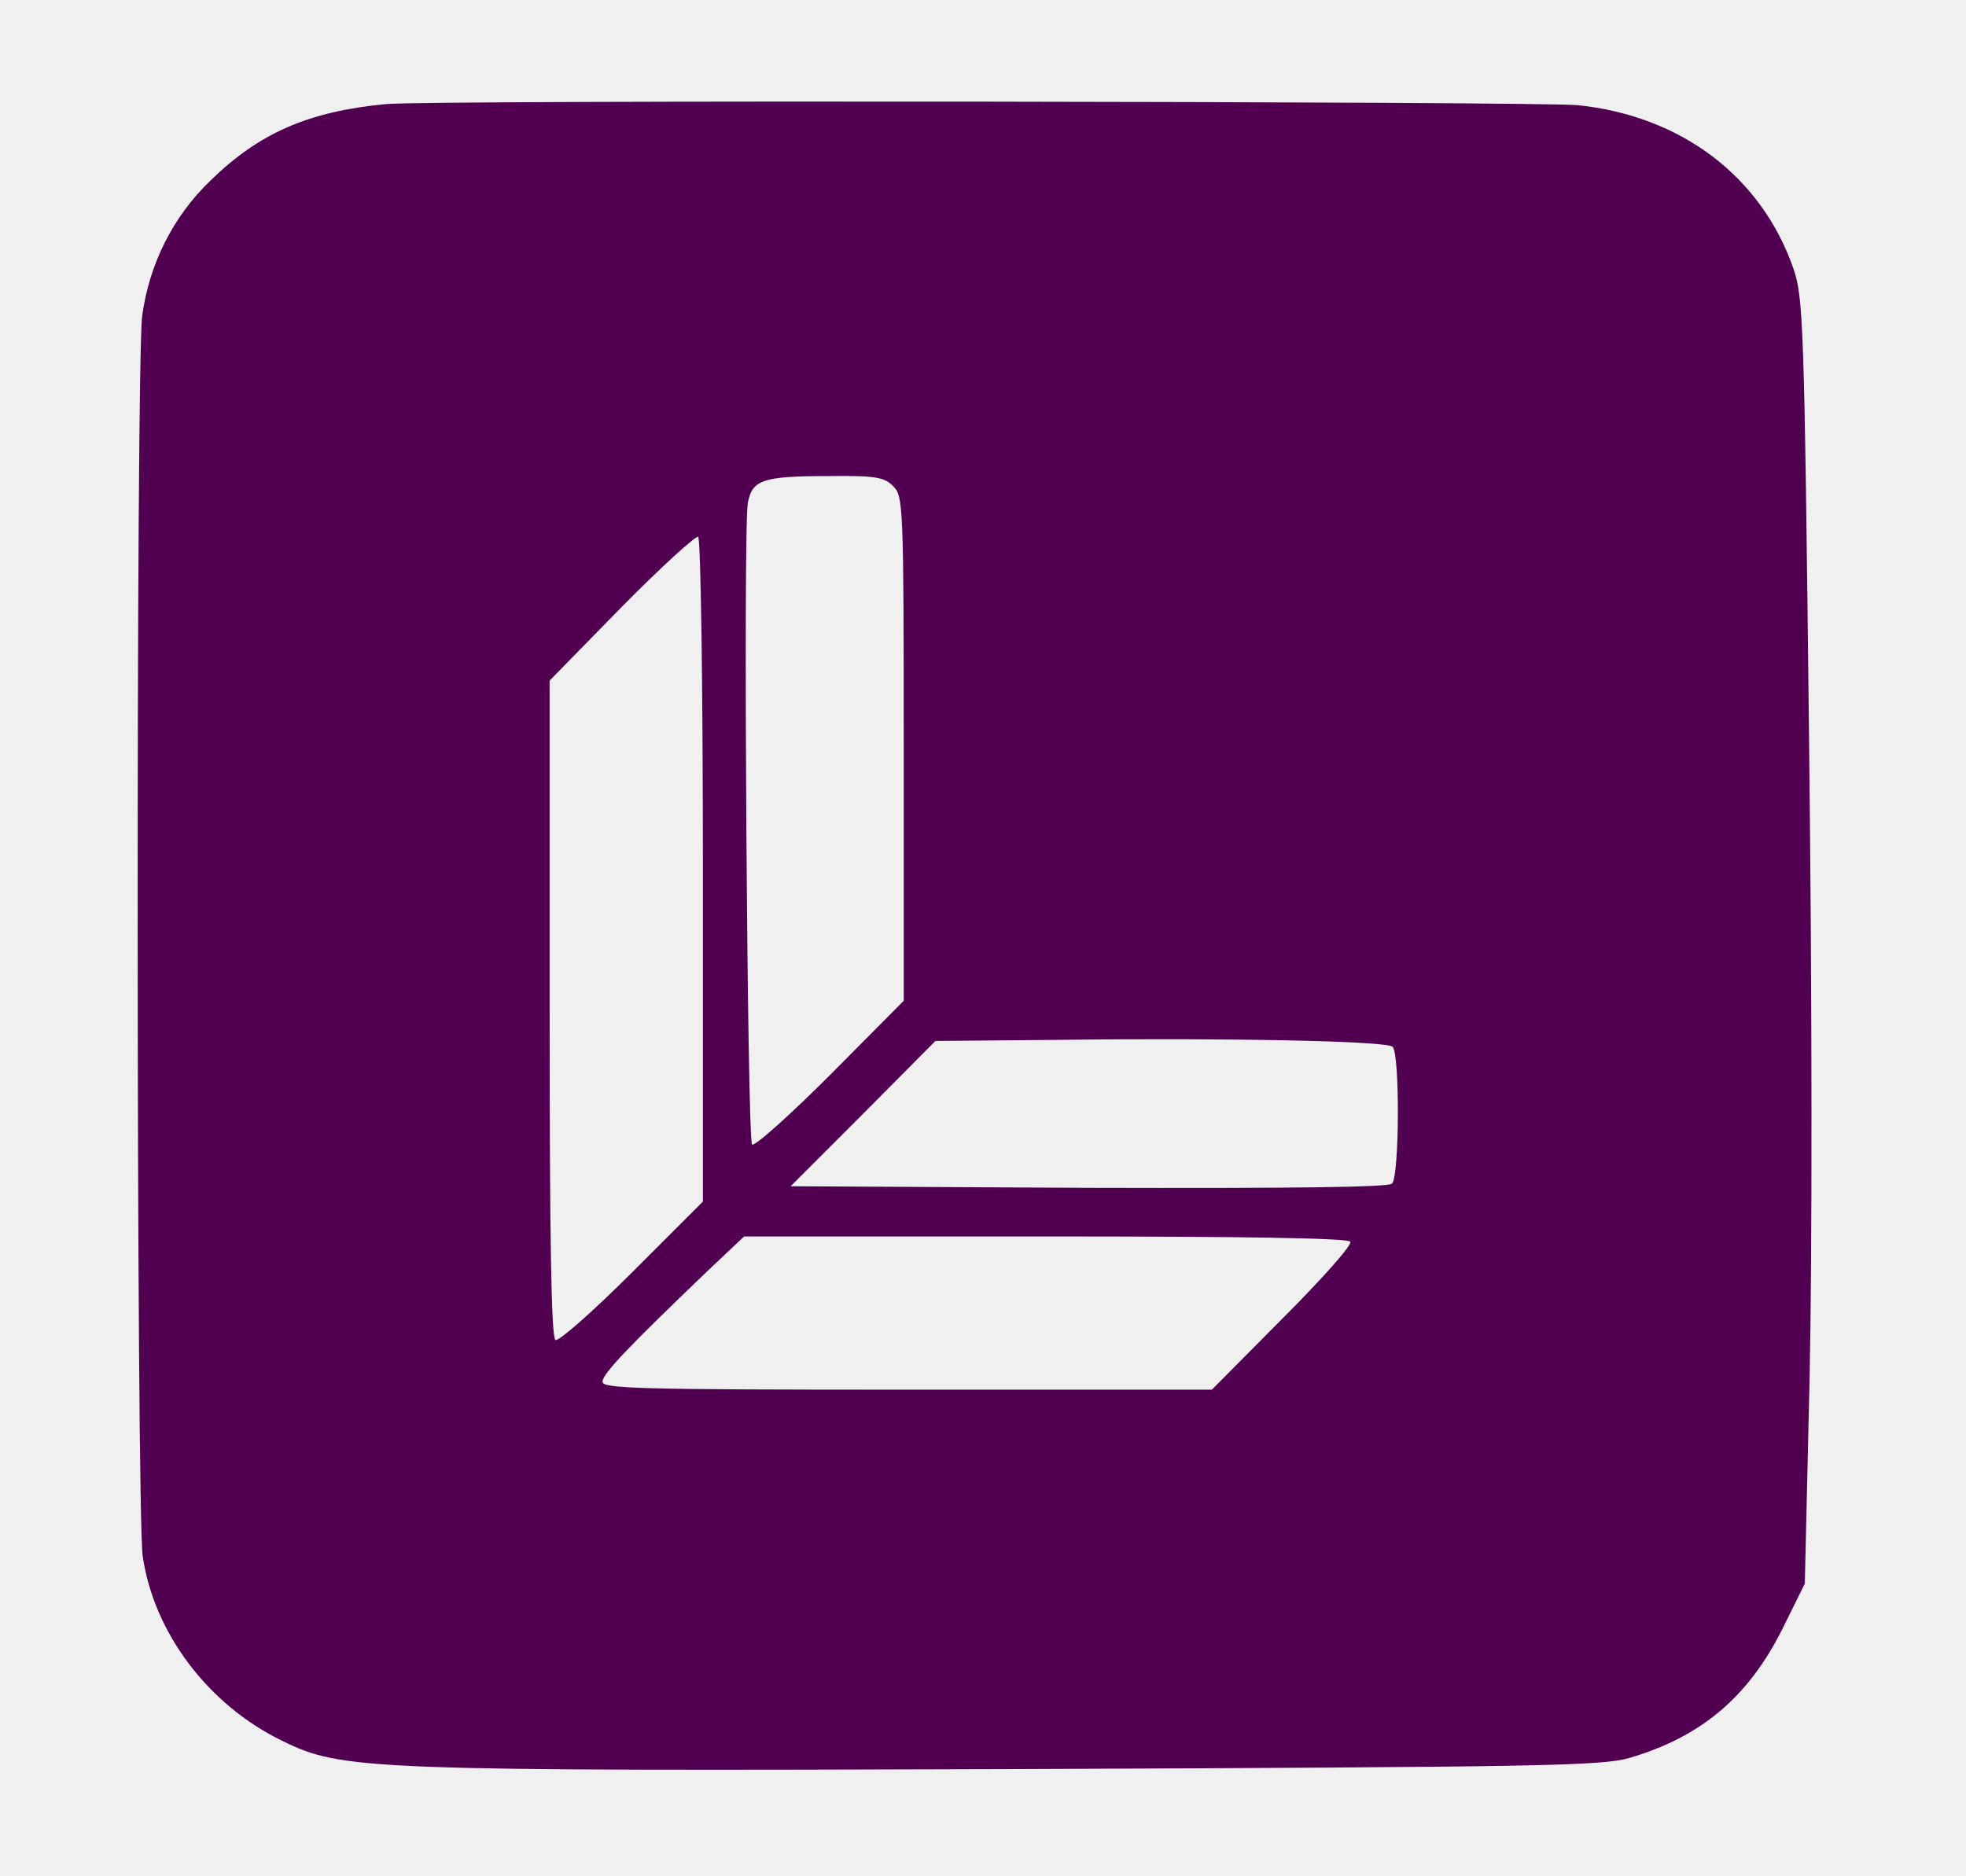
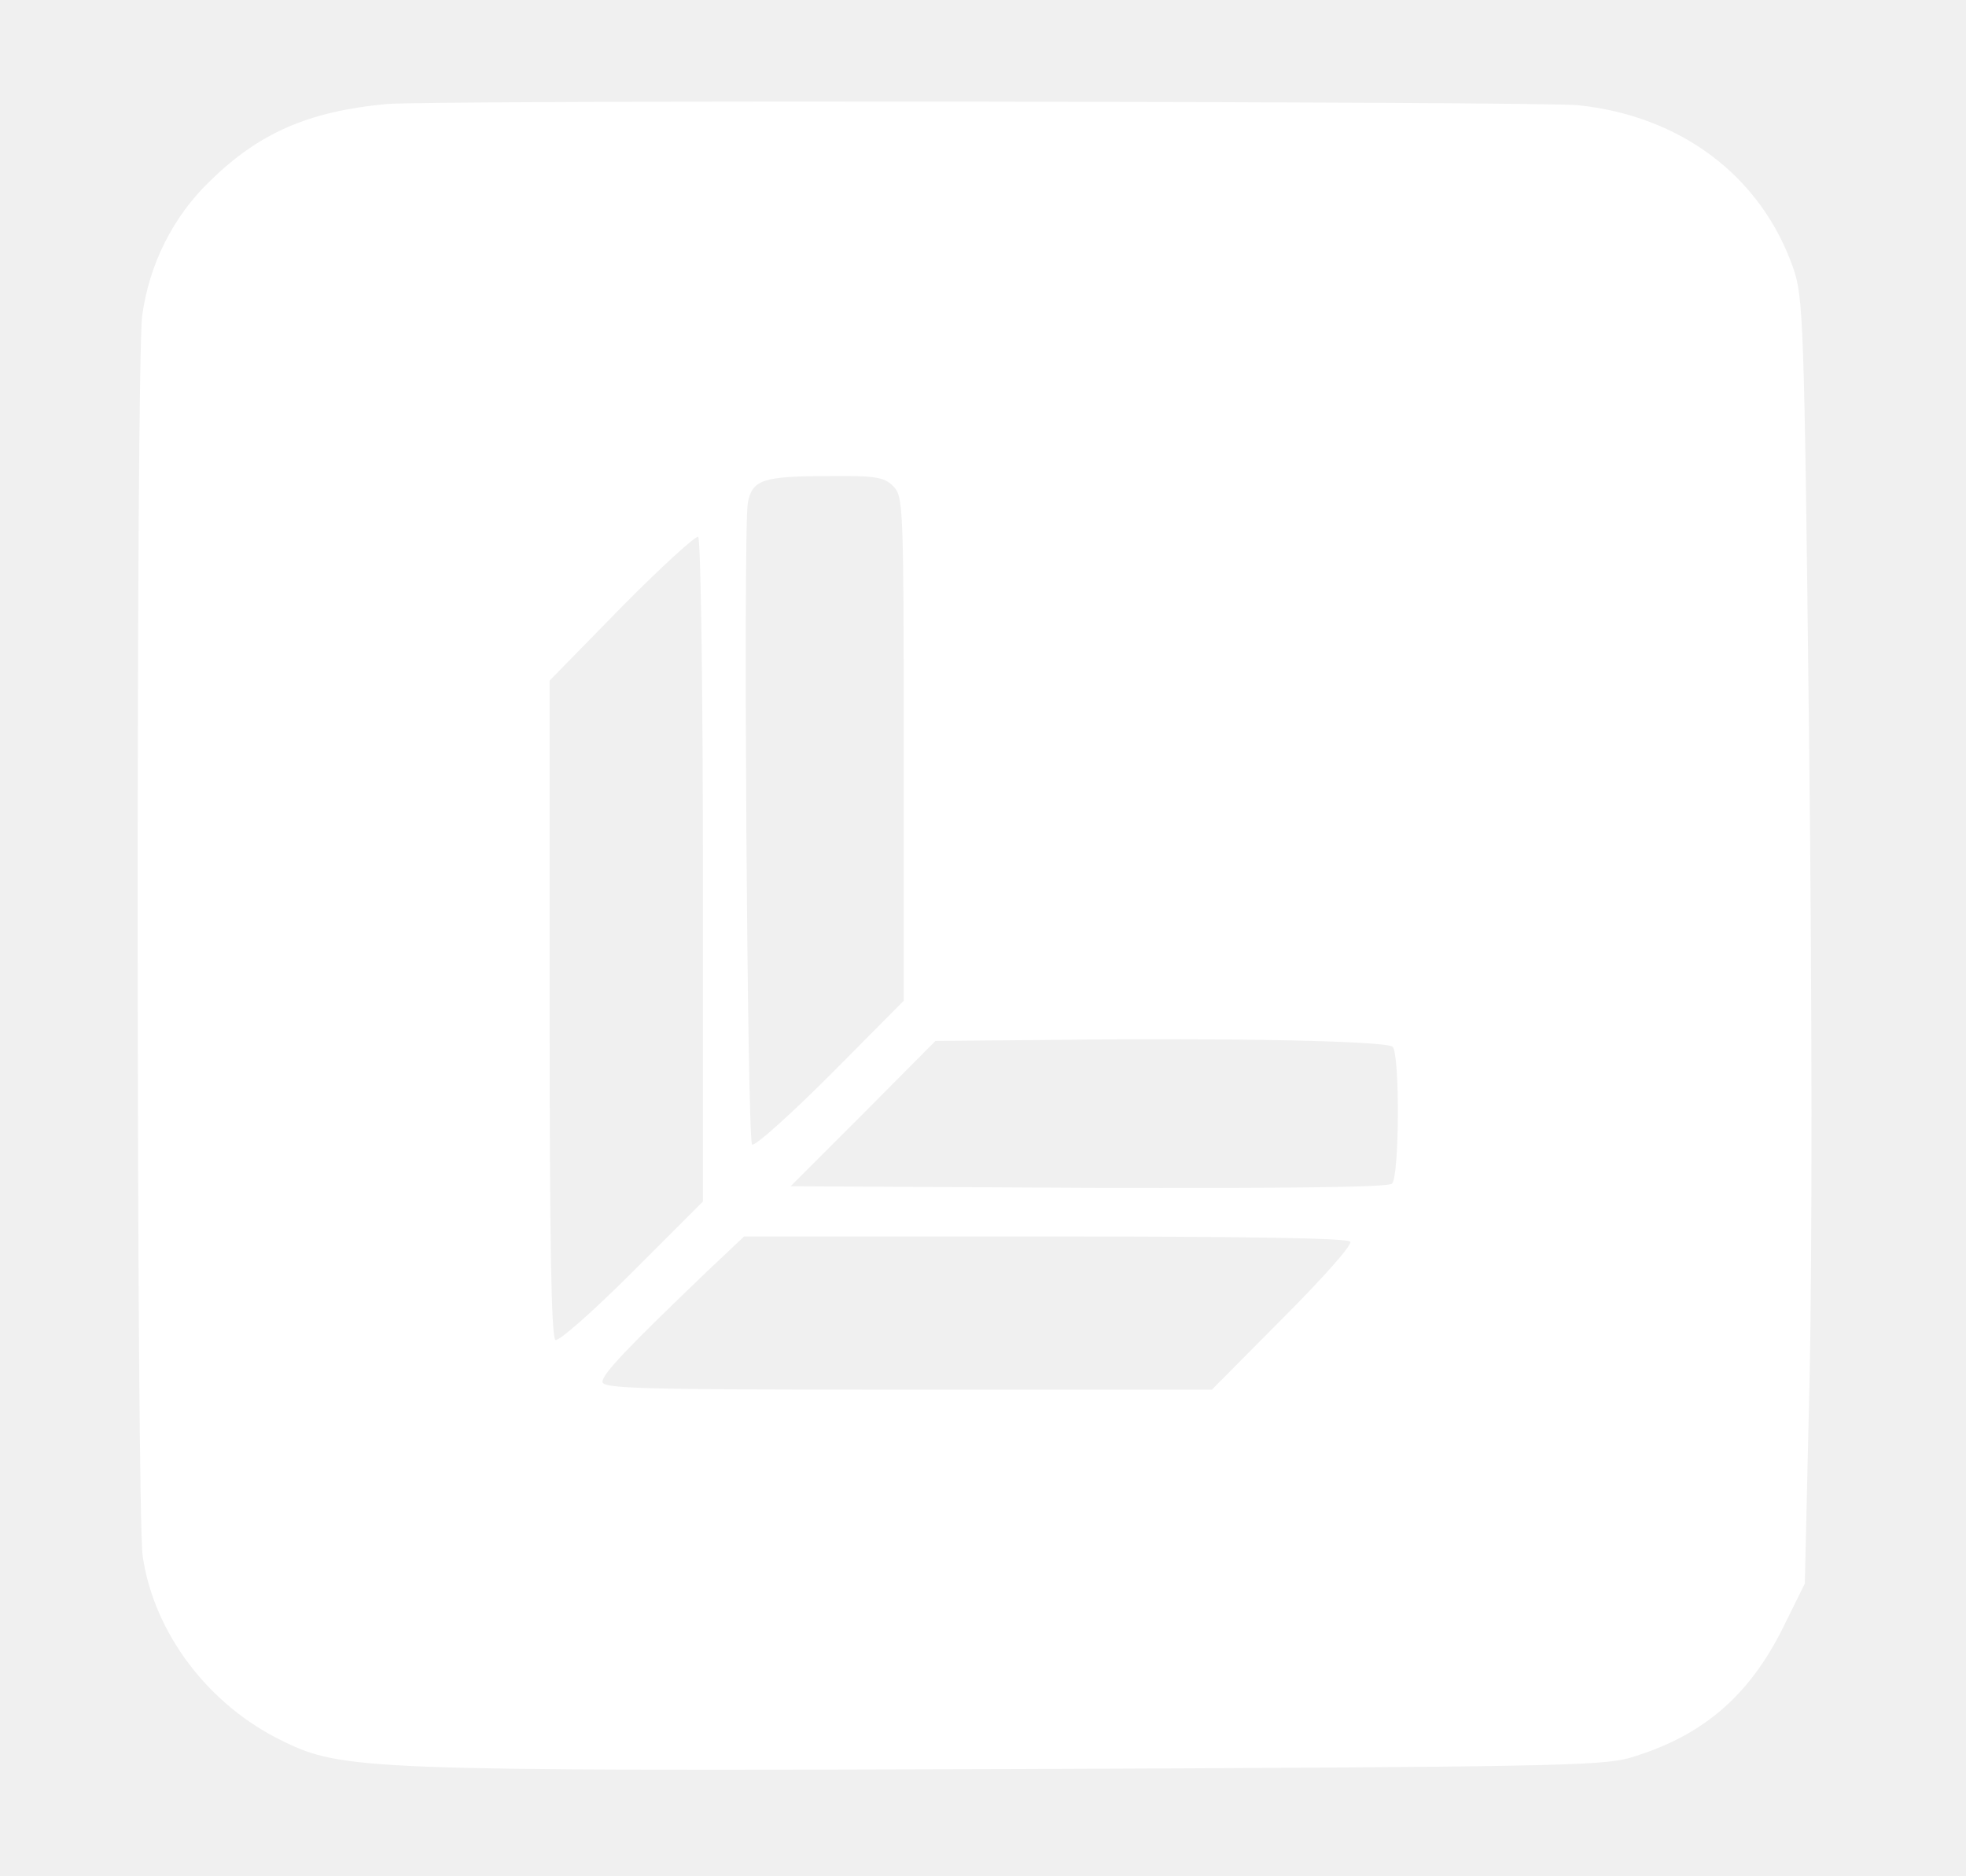
<svg xmlns="http://www.w3.org/2000/svg" version="1.0" width="372pt" height="355pt" viewBox="0 0 372 355" preserveAspectRatio="xMidYMid meet">
-   <g transform="translate(0,355) scale(0.1,-0.1)" fill="#510051" stroke="none">
+   <g transform="translate(0,355) scale(0.1,-0.1)" fill="#ffffff" stroke="none">
    <path d="M730 3353 c-147 -14 -240 -55 -332 -145 -71 -68 -116 -159 -129 -256 -12 -95 -11 -2259 1 -2347 21 -145 124 -282 265 -350 112 -55 159 -57 1395 -53 993 4 1100 6 1153 21 136 40 225 115 290 245 l42 85 9 386 c5 236 5 709 -1 1216 -9 798 -11 832 -30 888 -61 174 -213 288 -408 308 -75 7 -2179 10 -2255 2z m960 -723 c19 -19 20 -33 20 -497 l0 -477 -139 -140 c-77 -77 -144 -137 -148 -132 -9 9 -17 1164 -8 1214 8 44 28 51 153 51 89 1 105 -2 122 -19z m-360 -728 l0 -626 -134 -134 c-76 -76 -139 -131 -145 -128 -8 5 -11 190 -11 628 l0 620 136 139 c75 76 141 136 145 133 5 -3 9 -287 9 -632z m1305 -333 c14 -13 13 -245 -1 -259 -7 -7 -187 -9 -574 -8 l-564 3 137 137 137 138 228 2 c329 4 625 -2 637 -13z m-80 -369 c4 -6 -54 -71 -128 -145 l-134 -135 -576 0 c-509 0 -577 2 -577 15 0 15 48 65 197 208 l71 67 570 0 c375 0 573 -3 577 -10z" />
  </g>
</svg>
